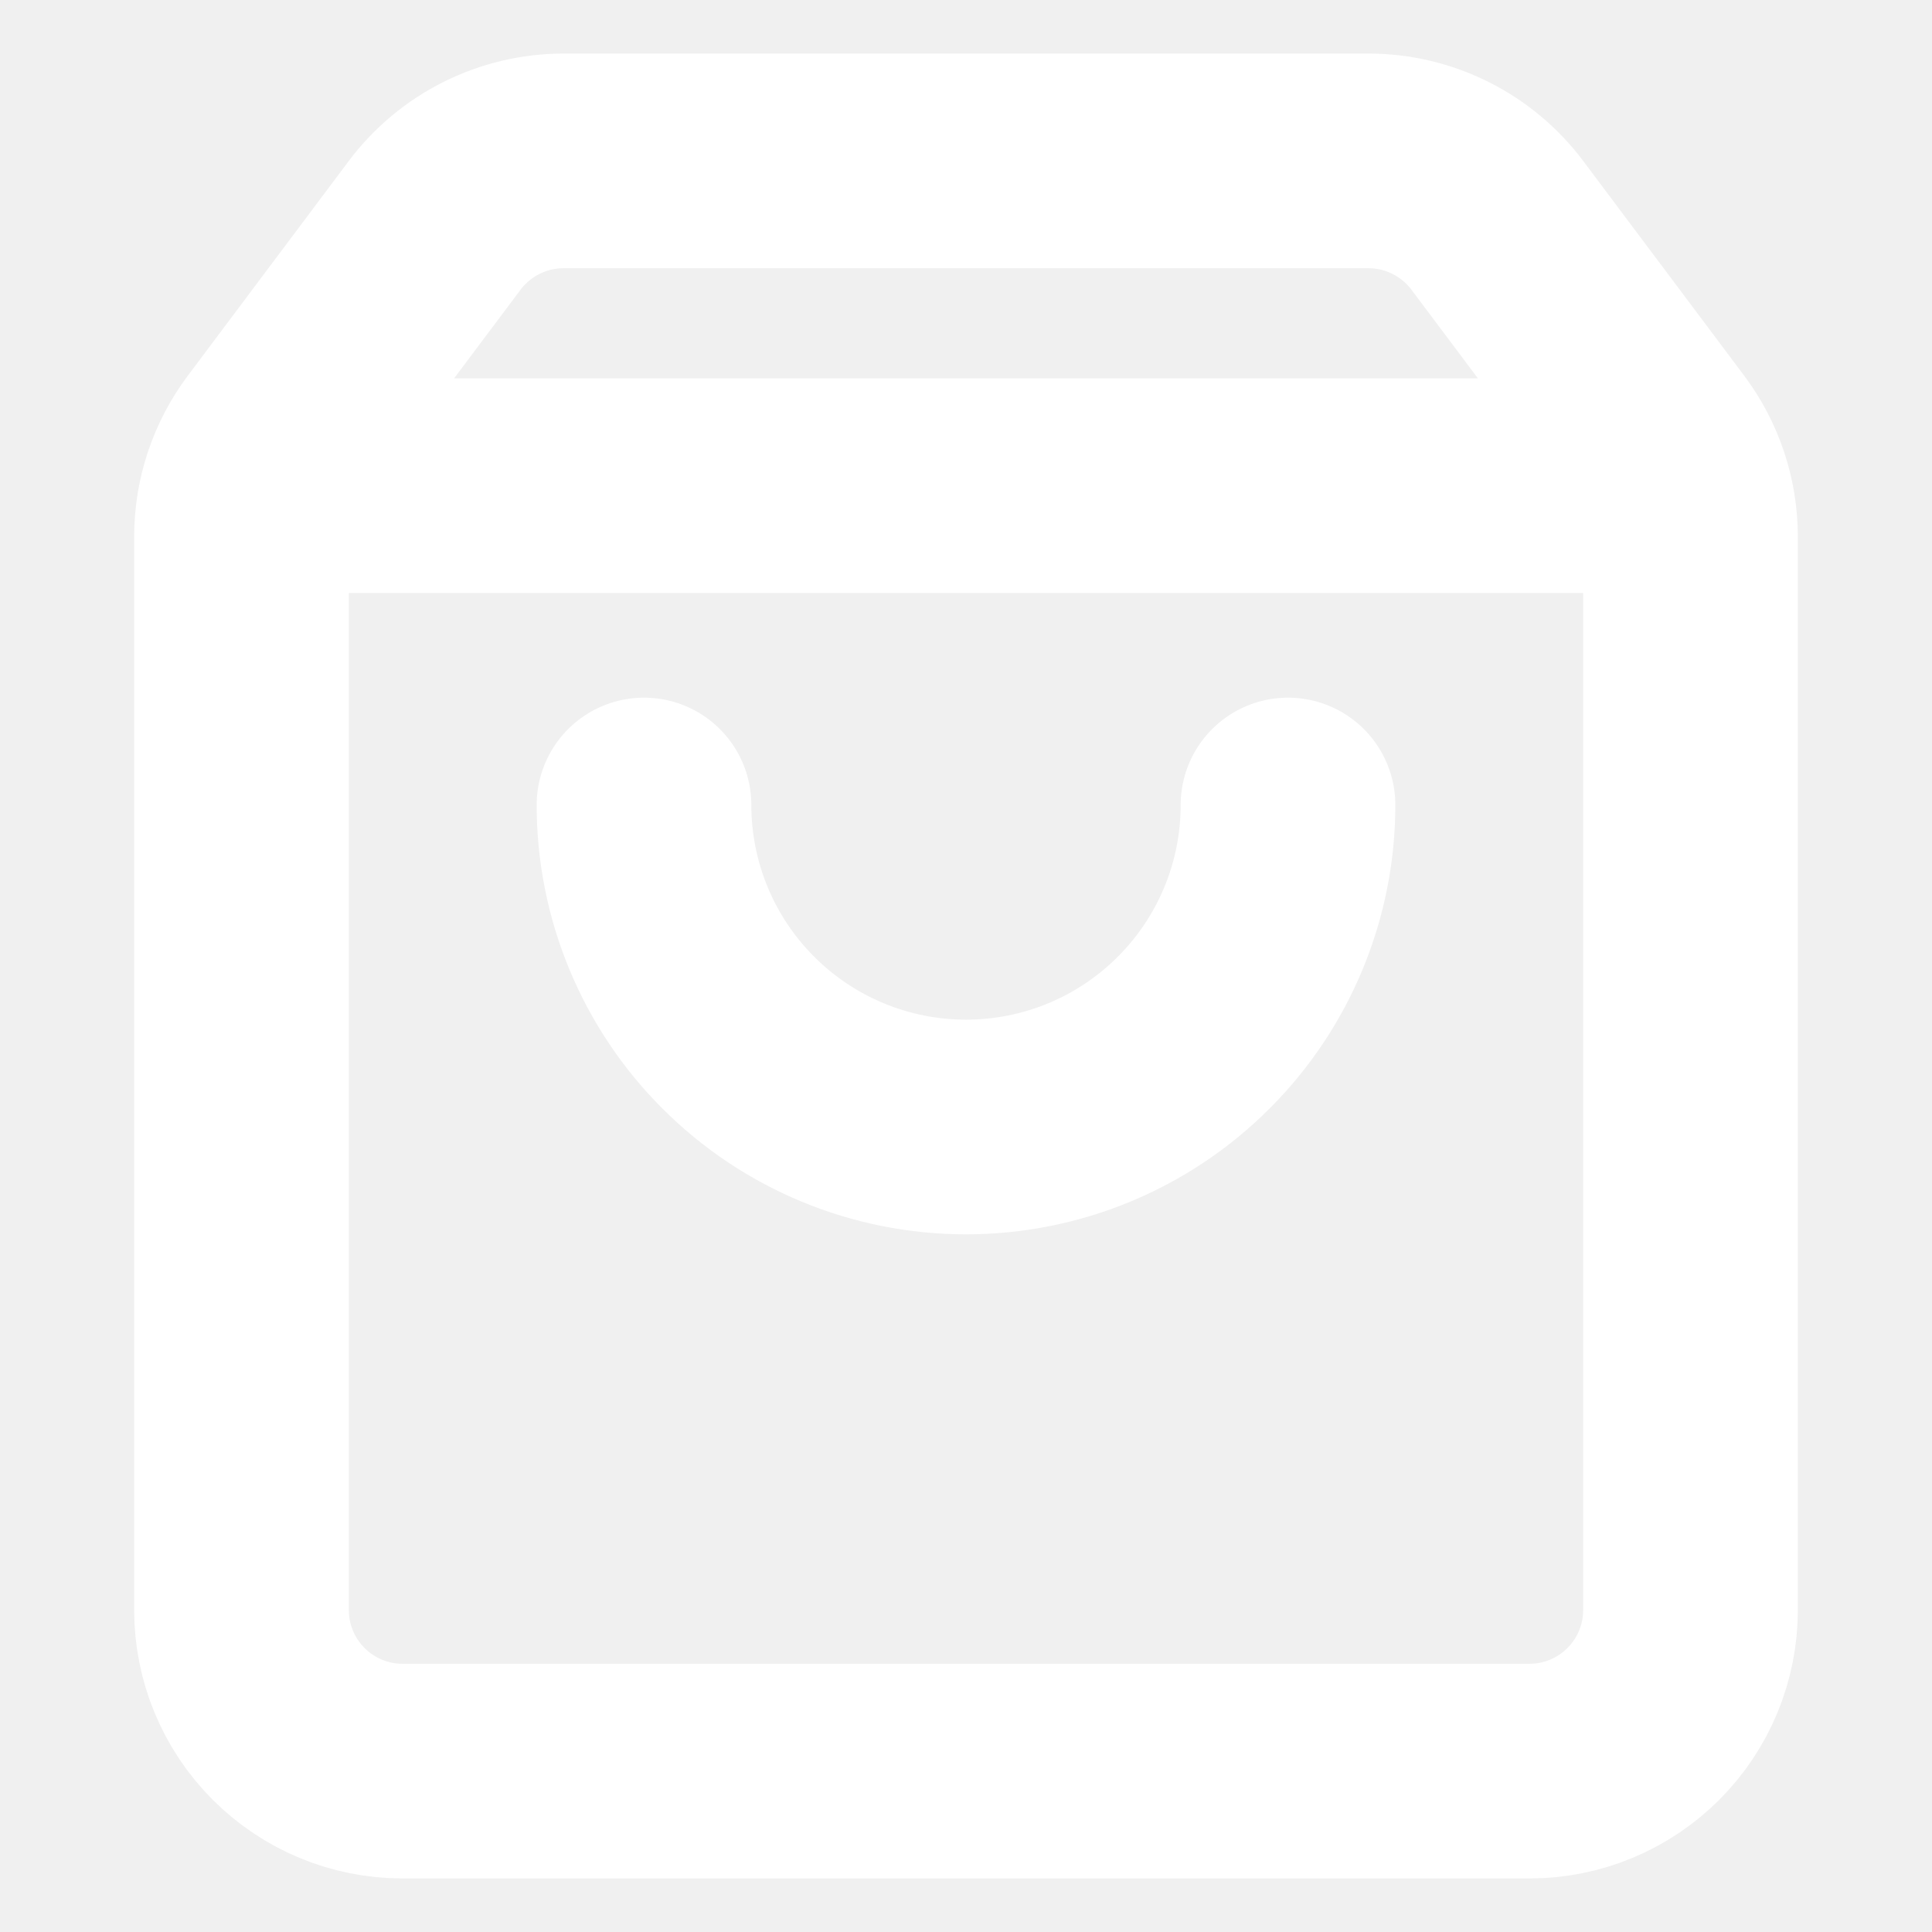
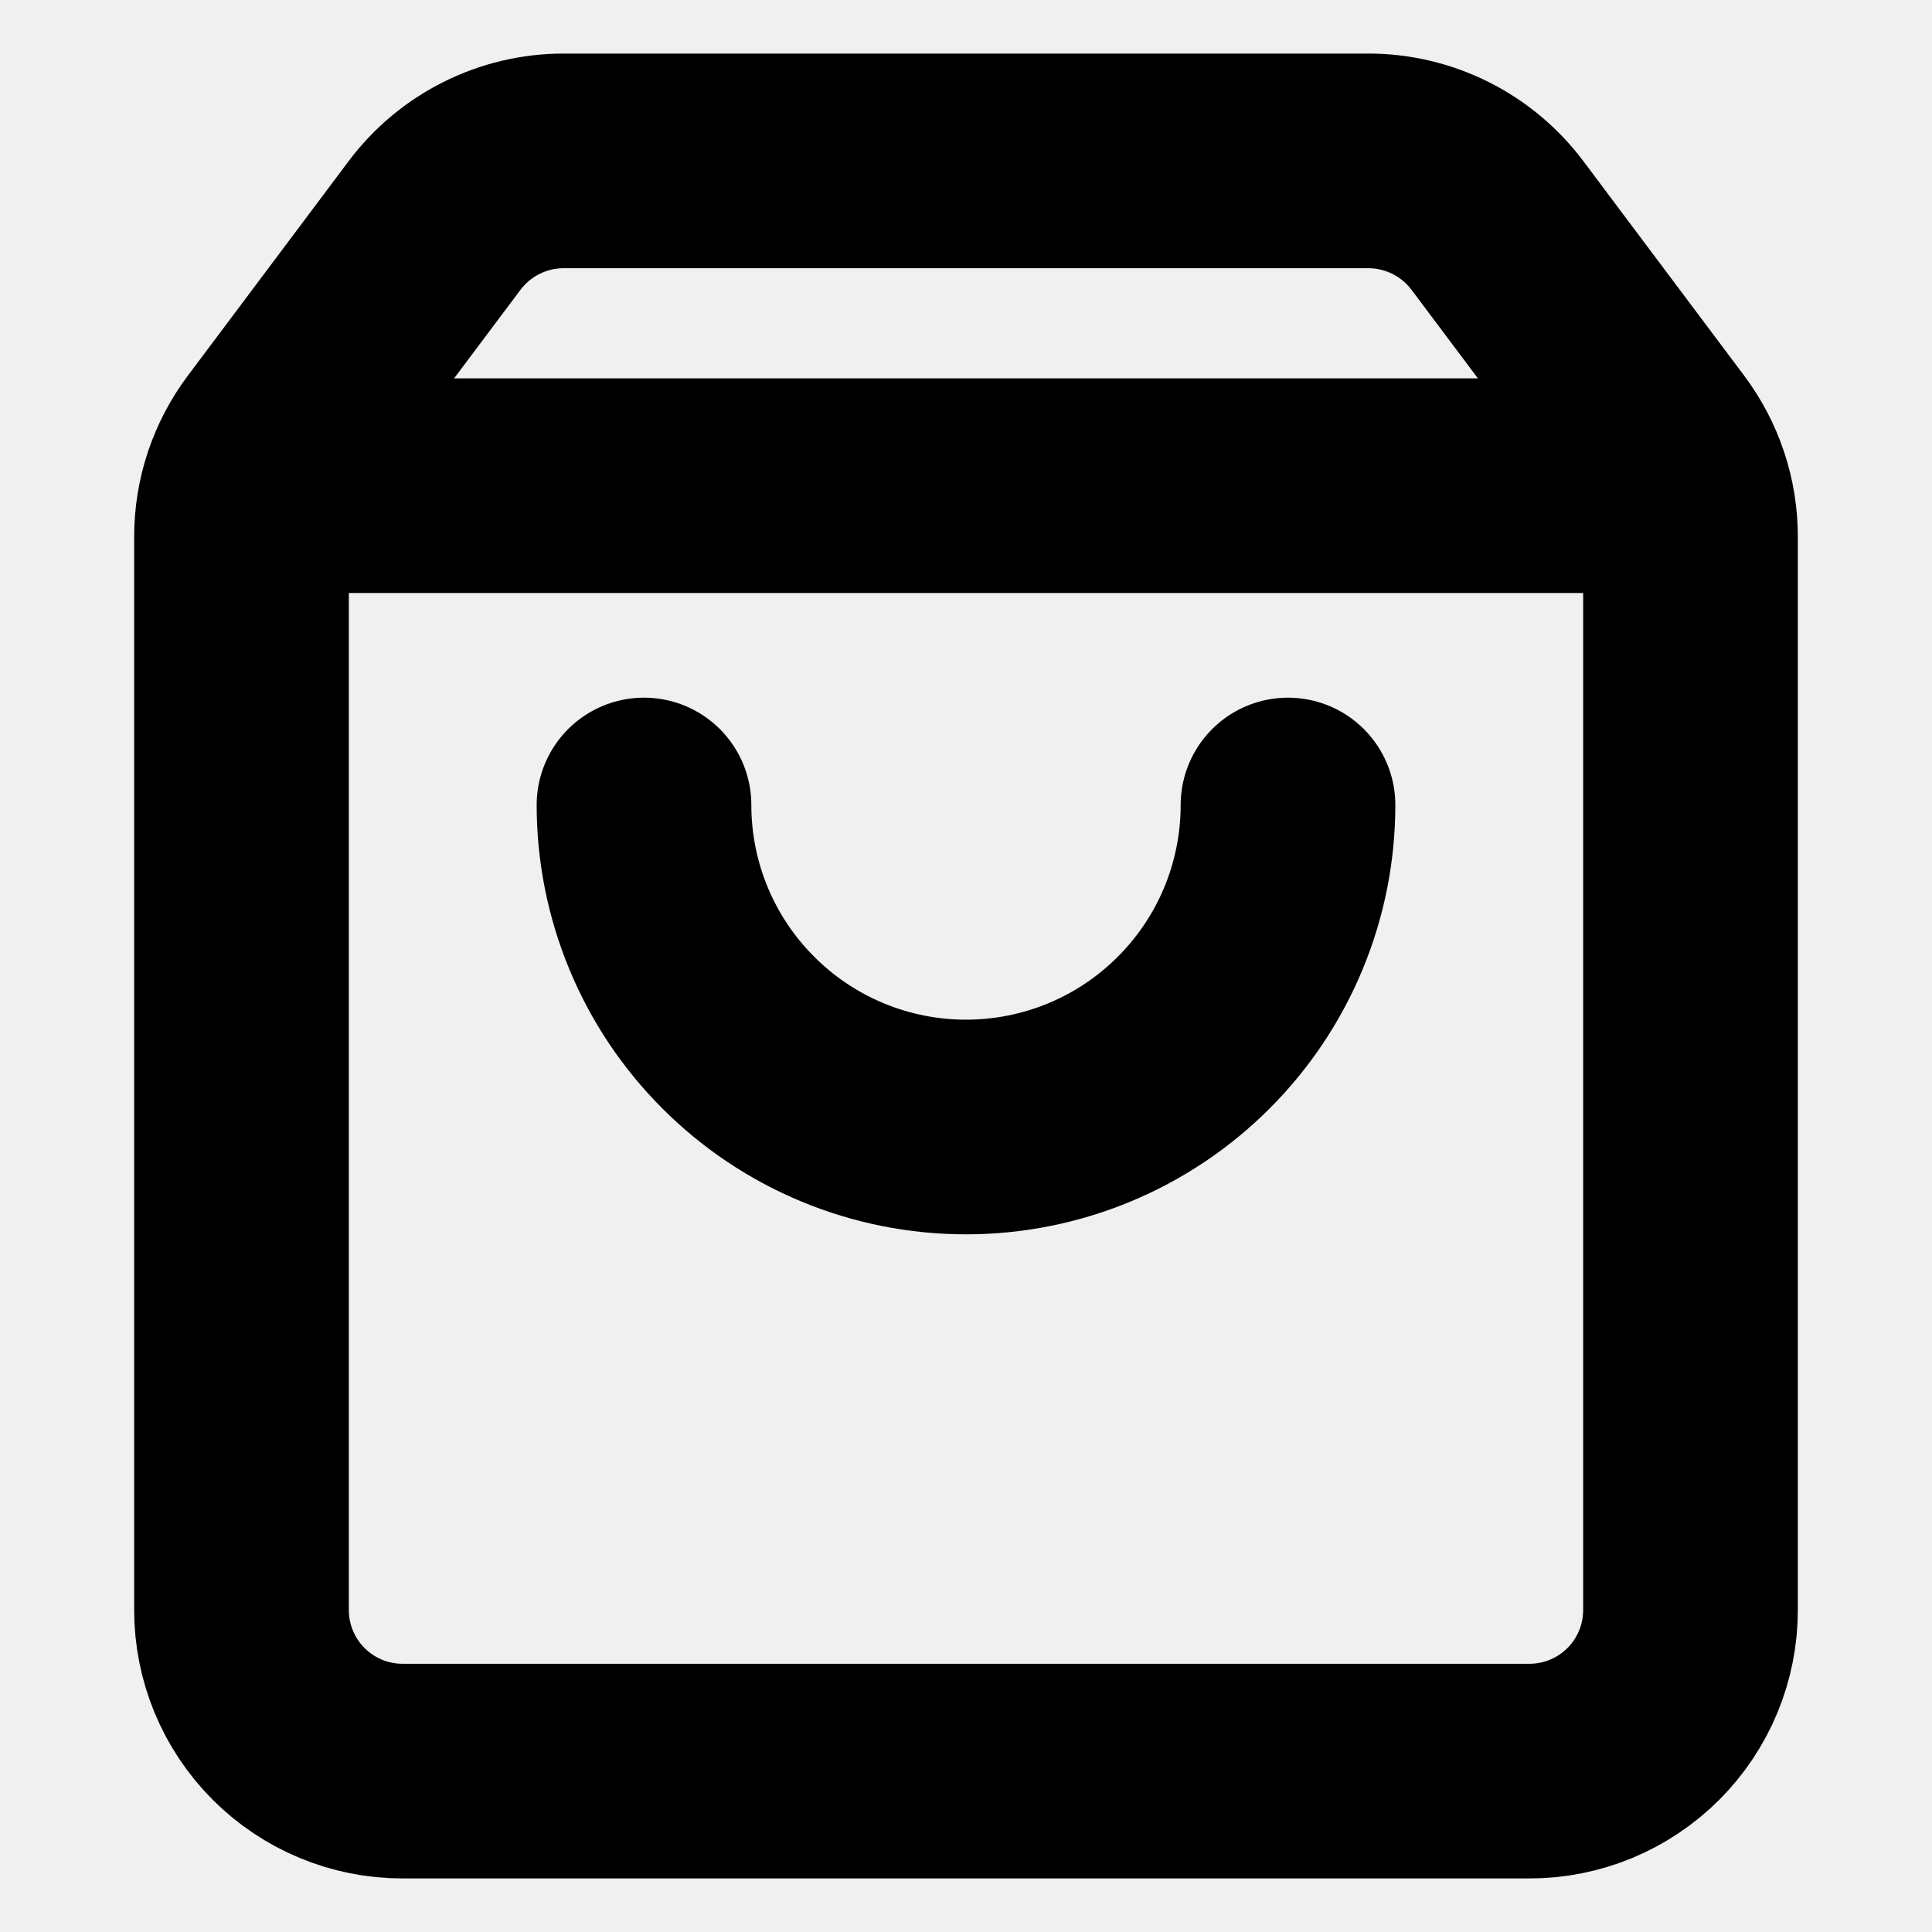
<svg xmlns="http://www.w3.org/2000/svg" width="18" height="18" viewBox="0 0 18 18" fill="none">
-   <path d="M12 7.5C12 8.296 11.684 9.059 11.121 9.621C10.559 10.184 9.796 10.5 9 10.5C8.204 10.5 7.441 10.184 6.879 9.621C6.316 9.059 6 8.296 6 7.5M2.327 4.525H15.672M2.55 4.1C2.355 4.36 2.25 4.675 2.25 5V15.001C2.25 15.398 2.408 15.78 2.689 16.061C2.971 16.343 3.352 16.501 3.75 16.501H14.25C14.648 16.501 15.029 16.343 15.311 16.061C15.592 15.78 15.75 15.398 15.75 15.001V5C15.75 4.675 15.645 4.36 15.45 4.1L13.95 2.099C13.81 1.913 13.629 1.762 13.421 1.658C13.213 1.554 12.983 1.499 12.75 1.499H5.25C5.017 1.499 4.787 1.554 4.579 1.658C4.371 1.762 4.19 1.913 4.05 2.099L2.55 4.1Z" stroke="white" stroke-width="2" stroke-linecap="round" />
+   <path d="M12 7.5C12 8.296 11.684 9.059 11.121 9.621C10.559 10.184 9.796 10.5 9 10.5C8.204 10.5 7.441 10.184 6.879 9.621C6.316 9.059 6 8.296 6 7.5M2.327 4.525H15.672M2.55 4.1C2.355 4.36 2.25 4.675 2.25 5V15.001C2.25 15.398 2.408 15.78 2.689 16.061C2.971 16.343 3.352 16.501 3.75 16.501H14.25C14.648 16.501 15.029 16.343 15.311 16.061C15.592 15.78 15.75 15.398 15.75 15.001V5C15.75 4.675 15.645 4.36 15.45 4.1L13.95 2.099C13.81 1.913 13.629 1.762 13.421 1.658C13.213 1.554 12.983 1.499 12.75 1.499H5.25C5.017 1.499 4.787 1.554 4.579 1.658C4.371 1.762 4.19 1.913 4.05 2.099L2.55 4.1Z" stroke="currentColor" stroke-width="2" stroke-linecap="round" />
</svg>
